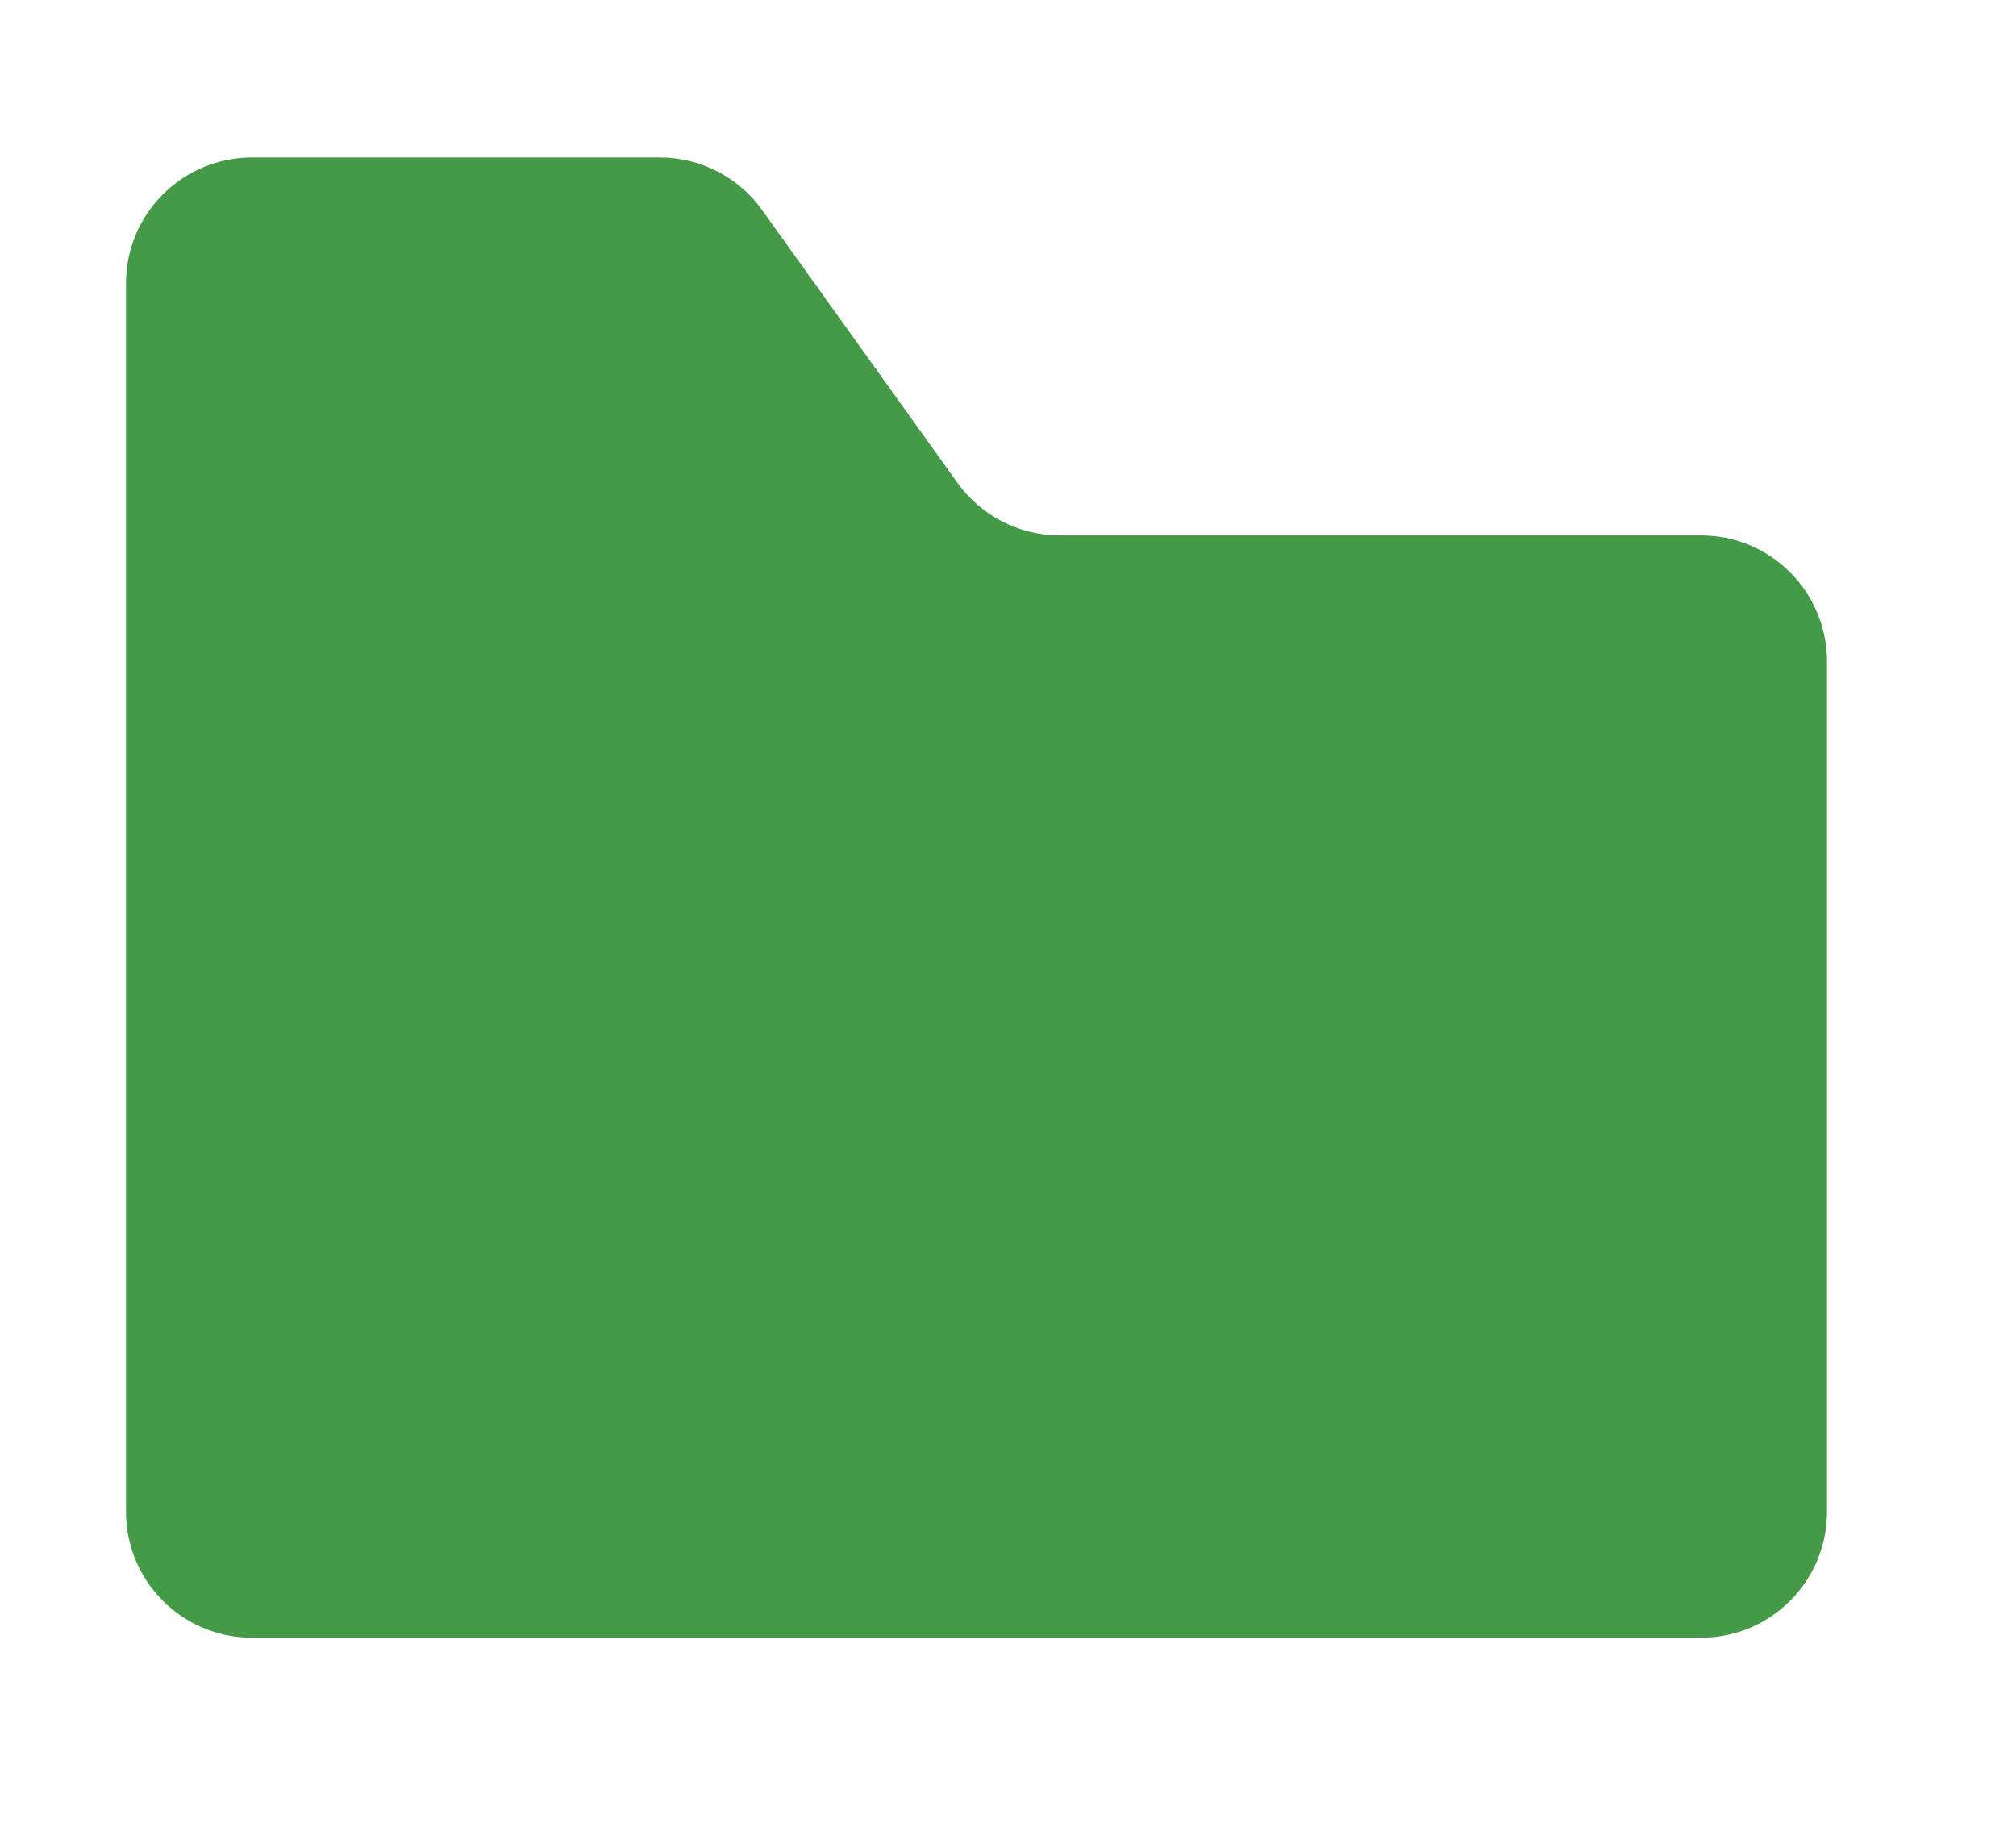
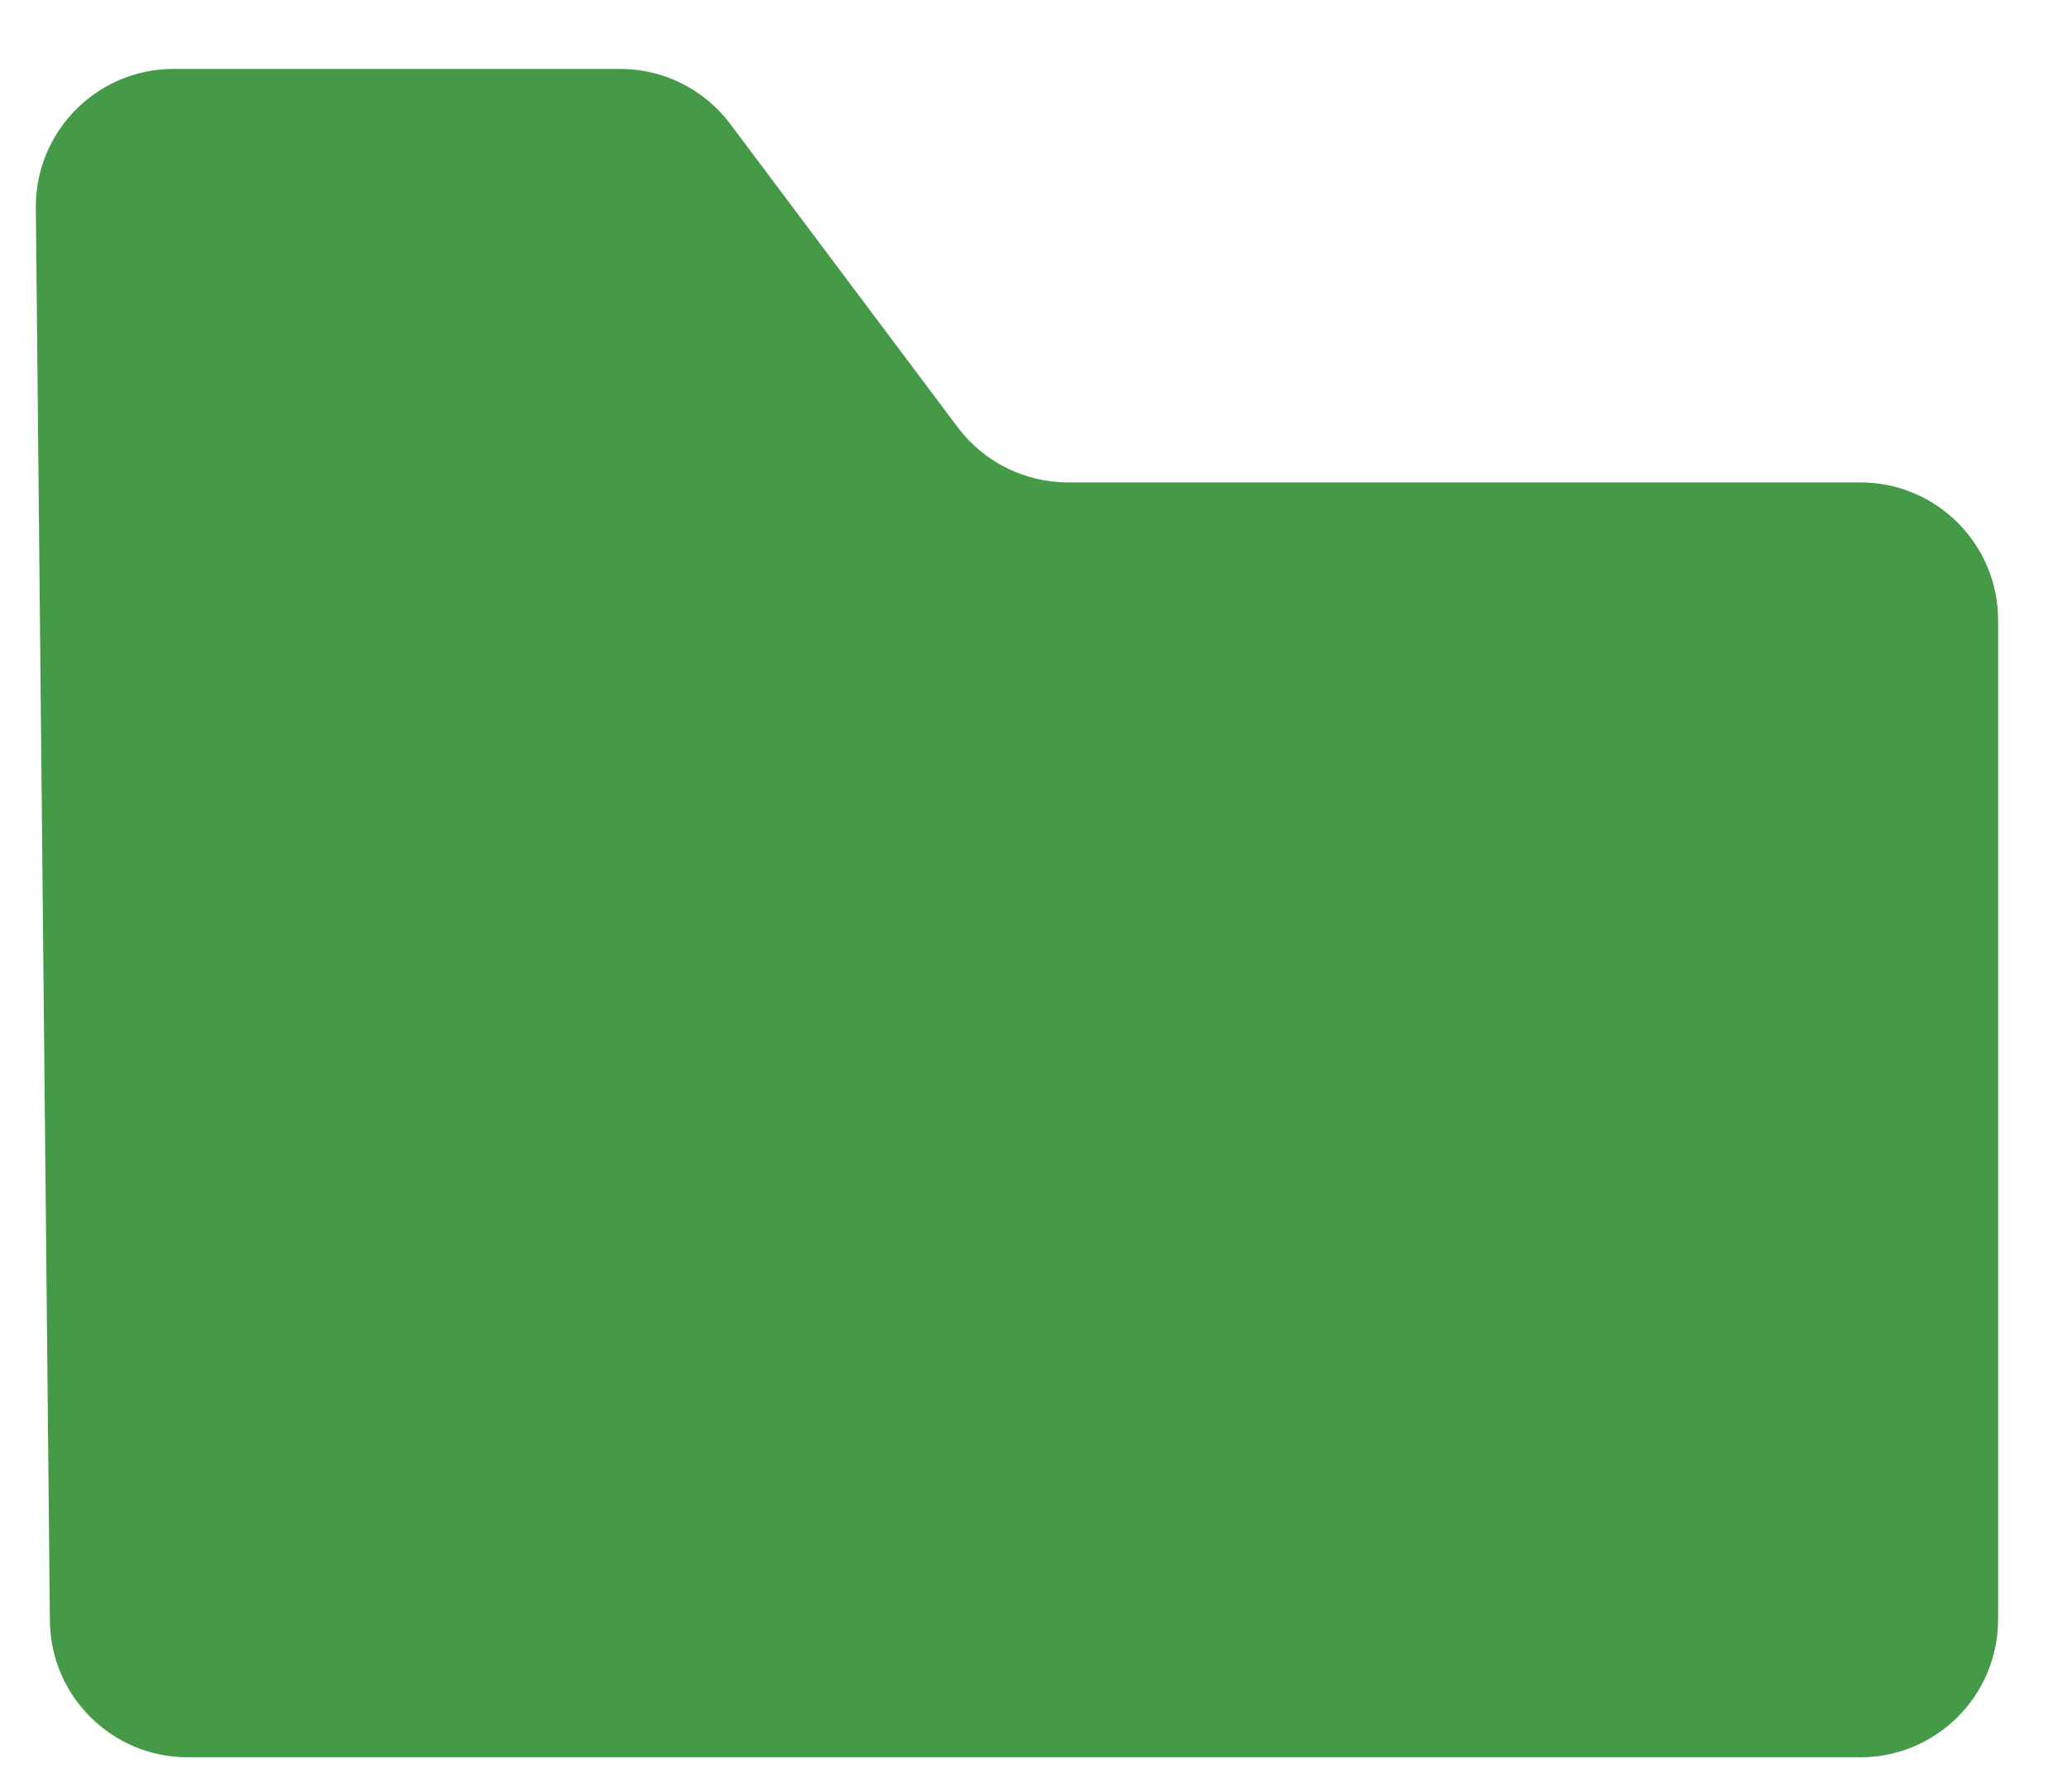
- <svg xmlns="http://www.w3.org/2000/svg" width="32" height="29" viewBox="0 0 32 29" fill="none">
-   <path d="M2 24V4.5C2 3.395 2.895 2.5 4 2.5L10.472 2.5C11.117 2.5 11.723 2.811 12.098 3.336L15.197 7.664C15.573 8.189 16.178 8.5 16.823 8.5L27 8.5C28.105 8.5 29 9.395 29 10.5V24C29 25.105 28.105 26 27 26H4C2.895 26 2 25.105 2 24Z" fill="#459A47" />
-   <path fill-rule="evenodd" clip-rule="evenodd" d="M0 3.75C0 1.679 1.679 0 3.75 0H10.074C11.303 0 12.454 0.602 13.155 1.612L16.221 6.03C16.268 6.097 16.344 6.137 16.426 6.137H27.862C29.933 6.137 31.612 7.816 31.612 9.887V24.454C31.612 26.525 29.933 28.204 27.862 28.204H3.75C1.679 28.204 0 26.525 0 24.454V3.75ZM3.75 3.5C3.612 3.5 3.5 3.612 3.5 3.75V24.454C3.5 24.592 3.612 24.704 3.75 24.704H27.862C28 24.704 28.112 24.592 28.112 24.454V9.887C28.112 9.749 28 9.637 27.862 9.637H16.426C15.197 9.637 14.046 9.035 13.346 8.025L10.28 3.607C10.233 3.54 10.156 3.5 10.074 3.5H3.75Z" />
+ <svg xmlns="http://www.w3.org/2000/svg" width="30" height="26" viewBox="0 0 30 26" fill="none">
+   <path d="M0.724 23.52L0.52 3.02C0.509 1.908 1.408 1 2.52 1H9C9.63 1 10.222 1.296 10.6 1.8L13.9 6.2C14.278 6.704 14.87 7 15.5 7H27C28.105 7 29 7.895 29 9V23.5C29 24.605 28.105 25.5 27 25.5H2.724C1.627 25.5 0.735 24.617 0.724 23.52Z" fill="#459A47" />
+   <path fill-rule="evenodd" clip-rule="evenodd" d="M0.25 2.75C0.25 1.369 1.369 0.25 2.75 0.25H9.074C9.893 0.25 10.661 0.651 11.128 1.325L14.194 5.742C14.474 6.146 14.935 6.387 15.426 6.387H26.862C28.242 6.387 29.362 7.506 29.362 8.887V23.454C29.362 24.835 28.242 25.954 26.862 25.954H2.75C1.369 25.954 0.25 24.835 0.25 23.454V2.75ZM2.75 1.25C1.922 1.25 1.25 1.922 1.25 2.75V23.454C1.25 24.283 1.922 24.954 2.75 24.954H26.862C27.69 24.954 28.362 24.283 28.362 23.454V8.887C28.362 8.059 27.69 7.387 26.862 7.387H15.426C14.607 7.387 13.84 6.986 13.373 6.312L10.306 1.895C10.026 1.491 9.566 1.25 9.074 1.25H2.75Z" />
</svg>
